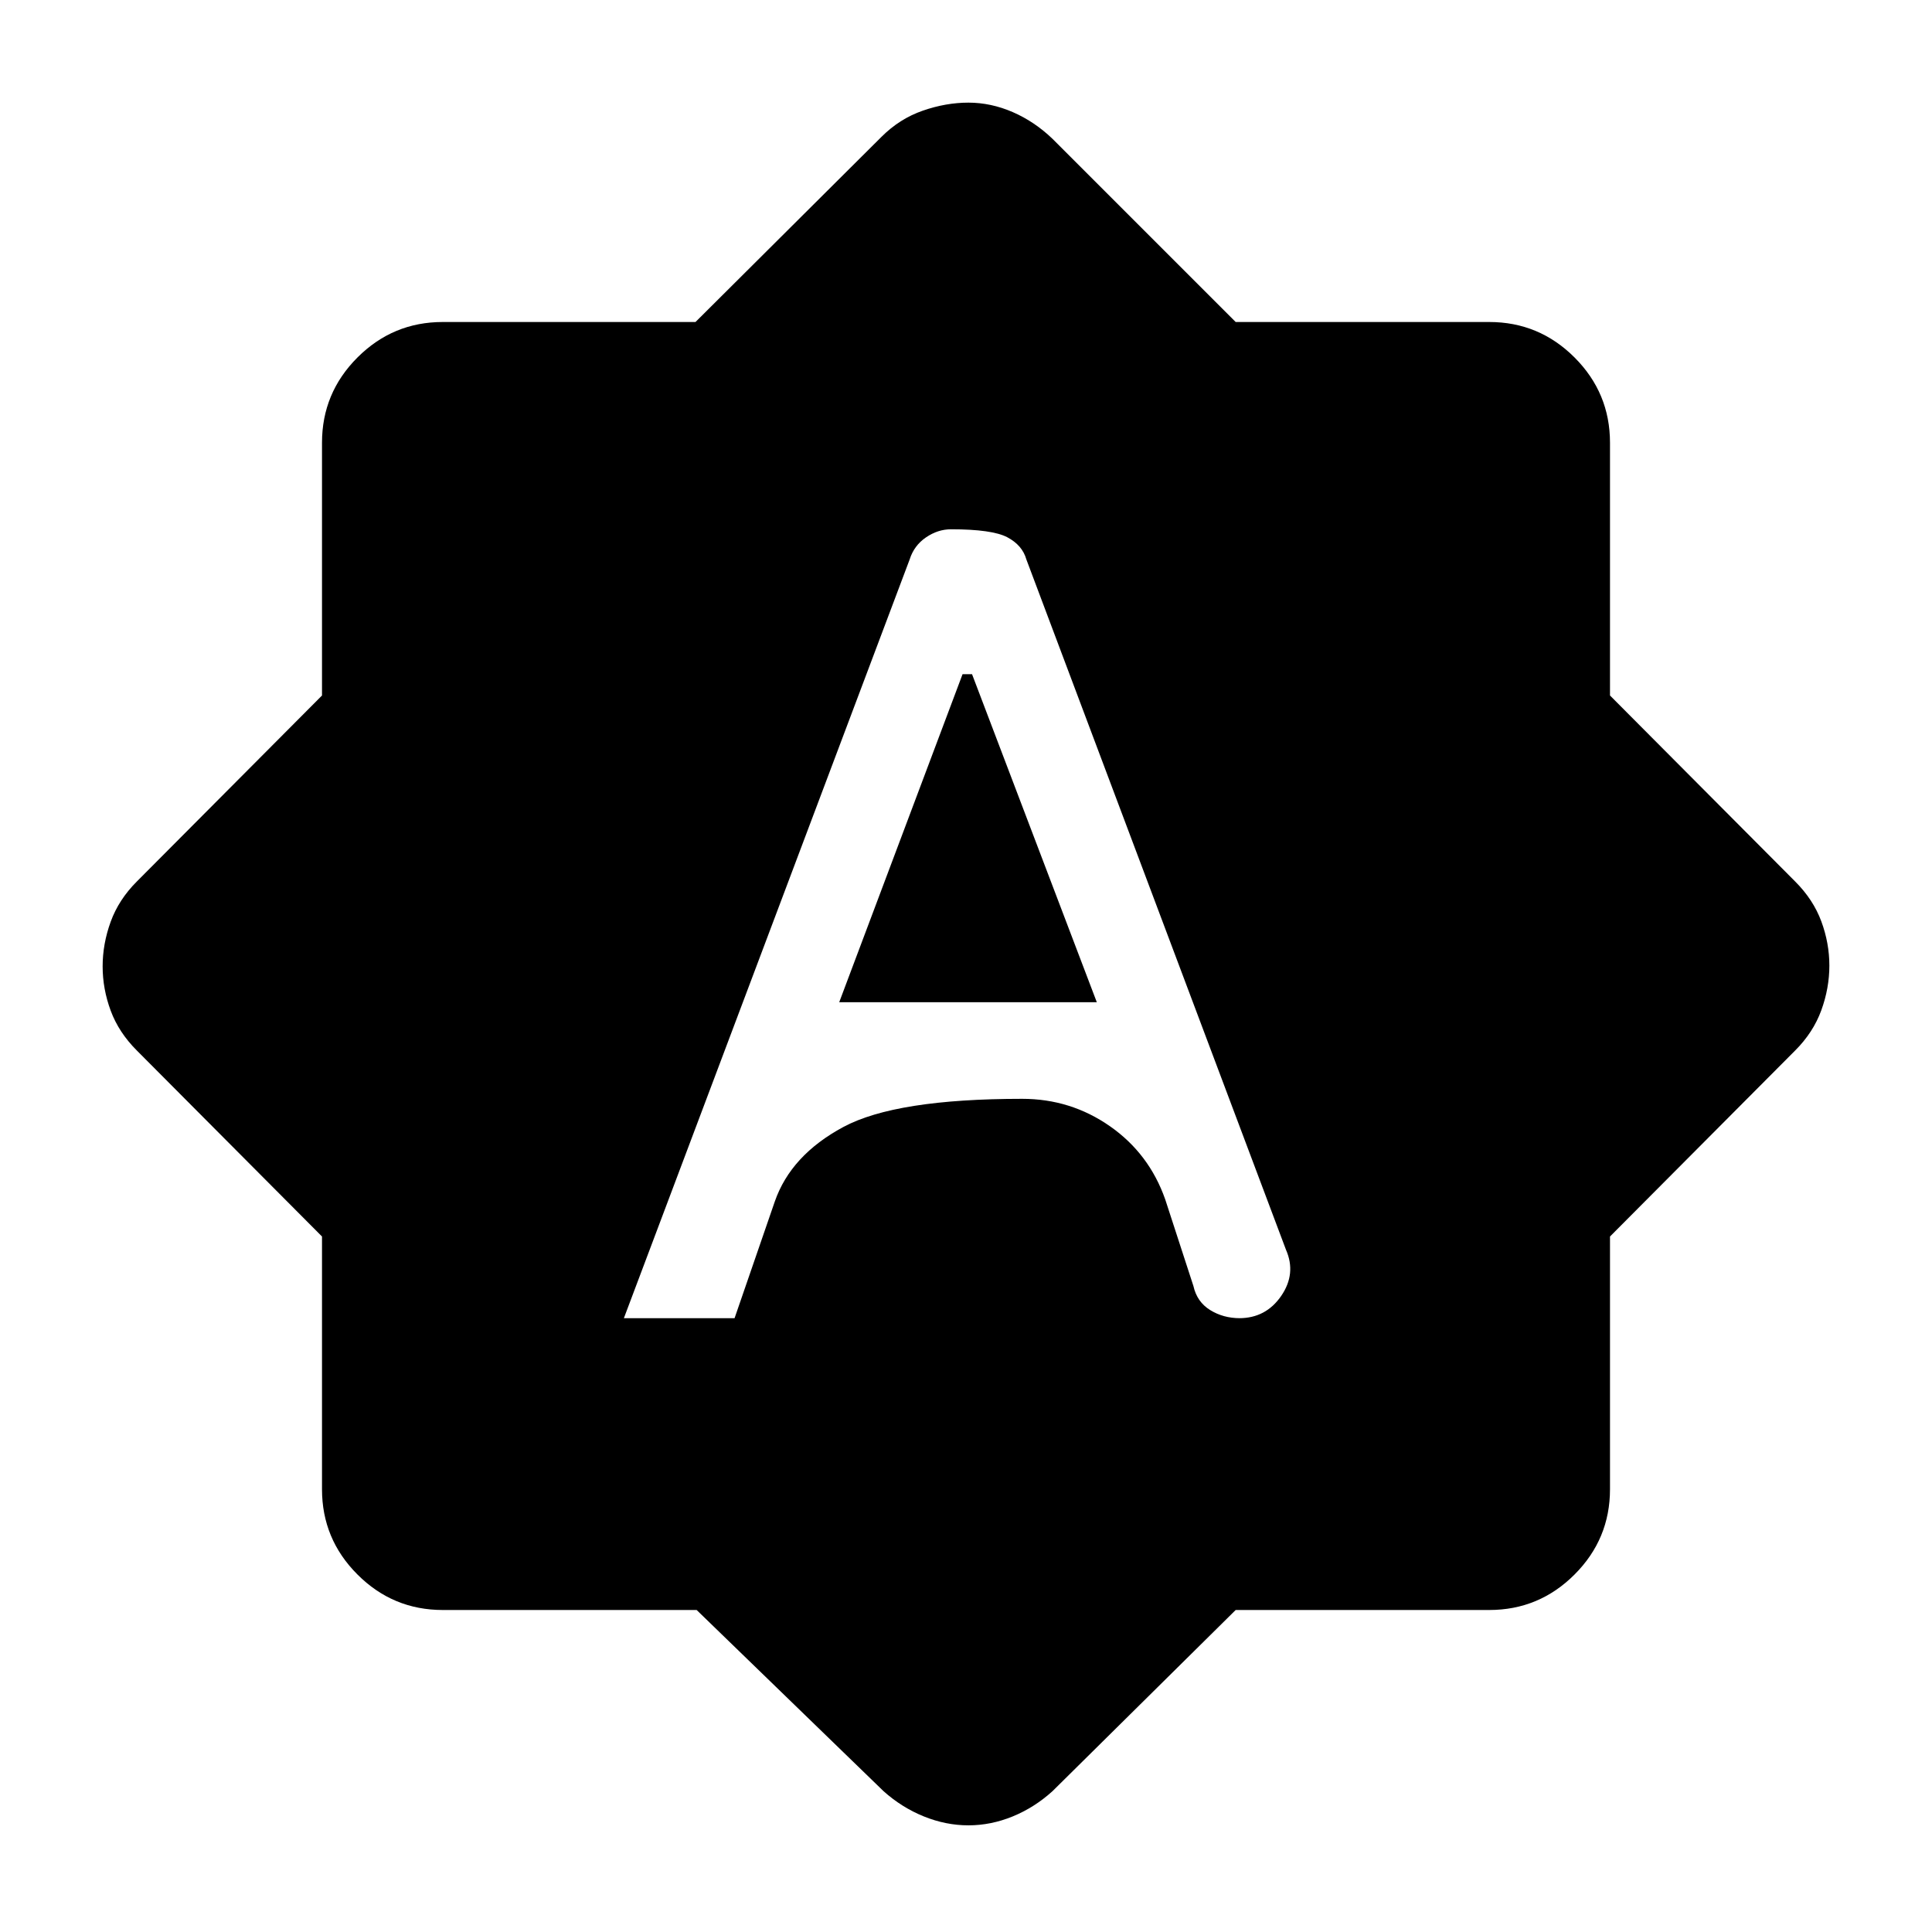
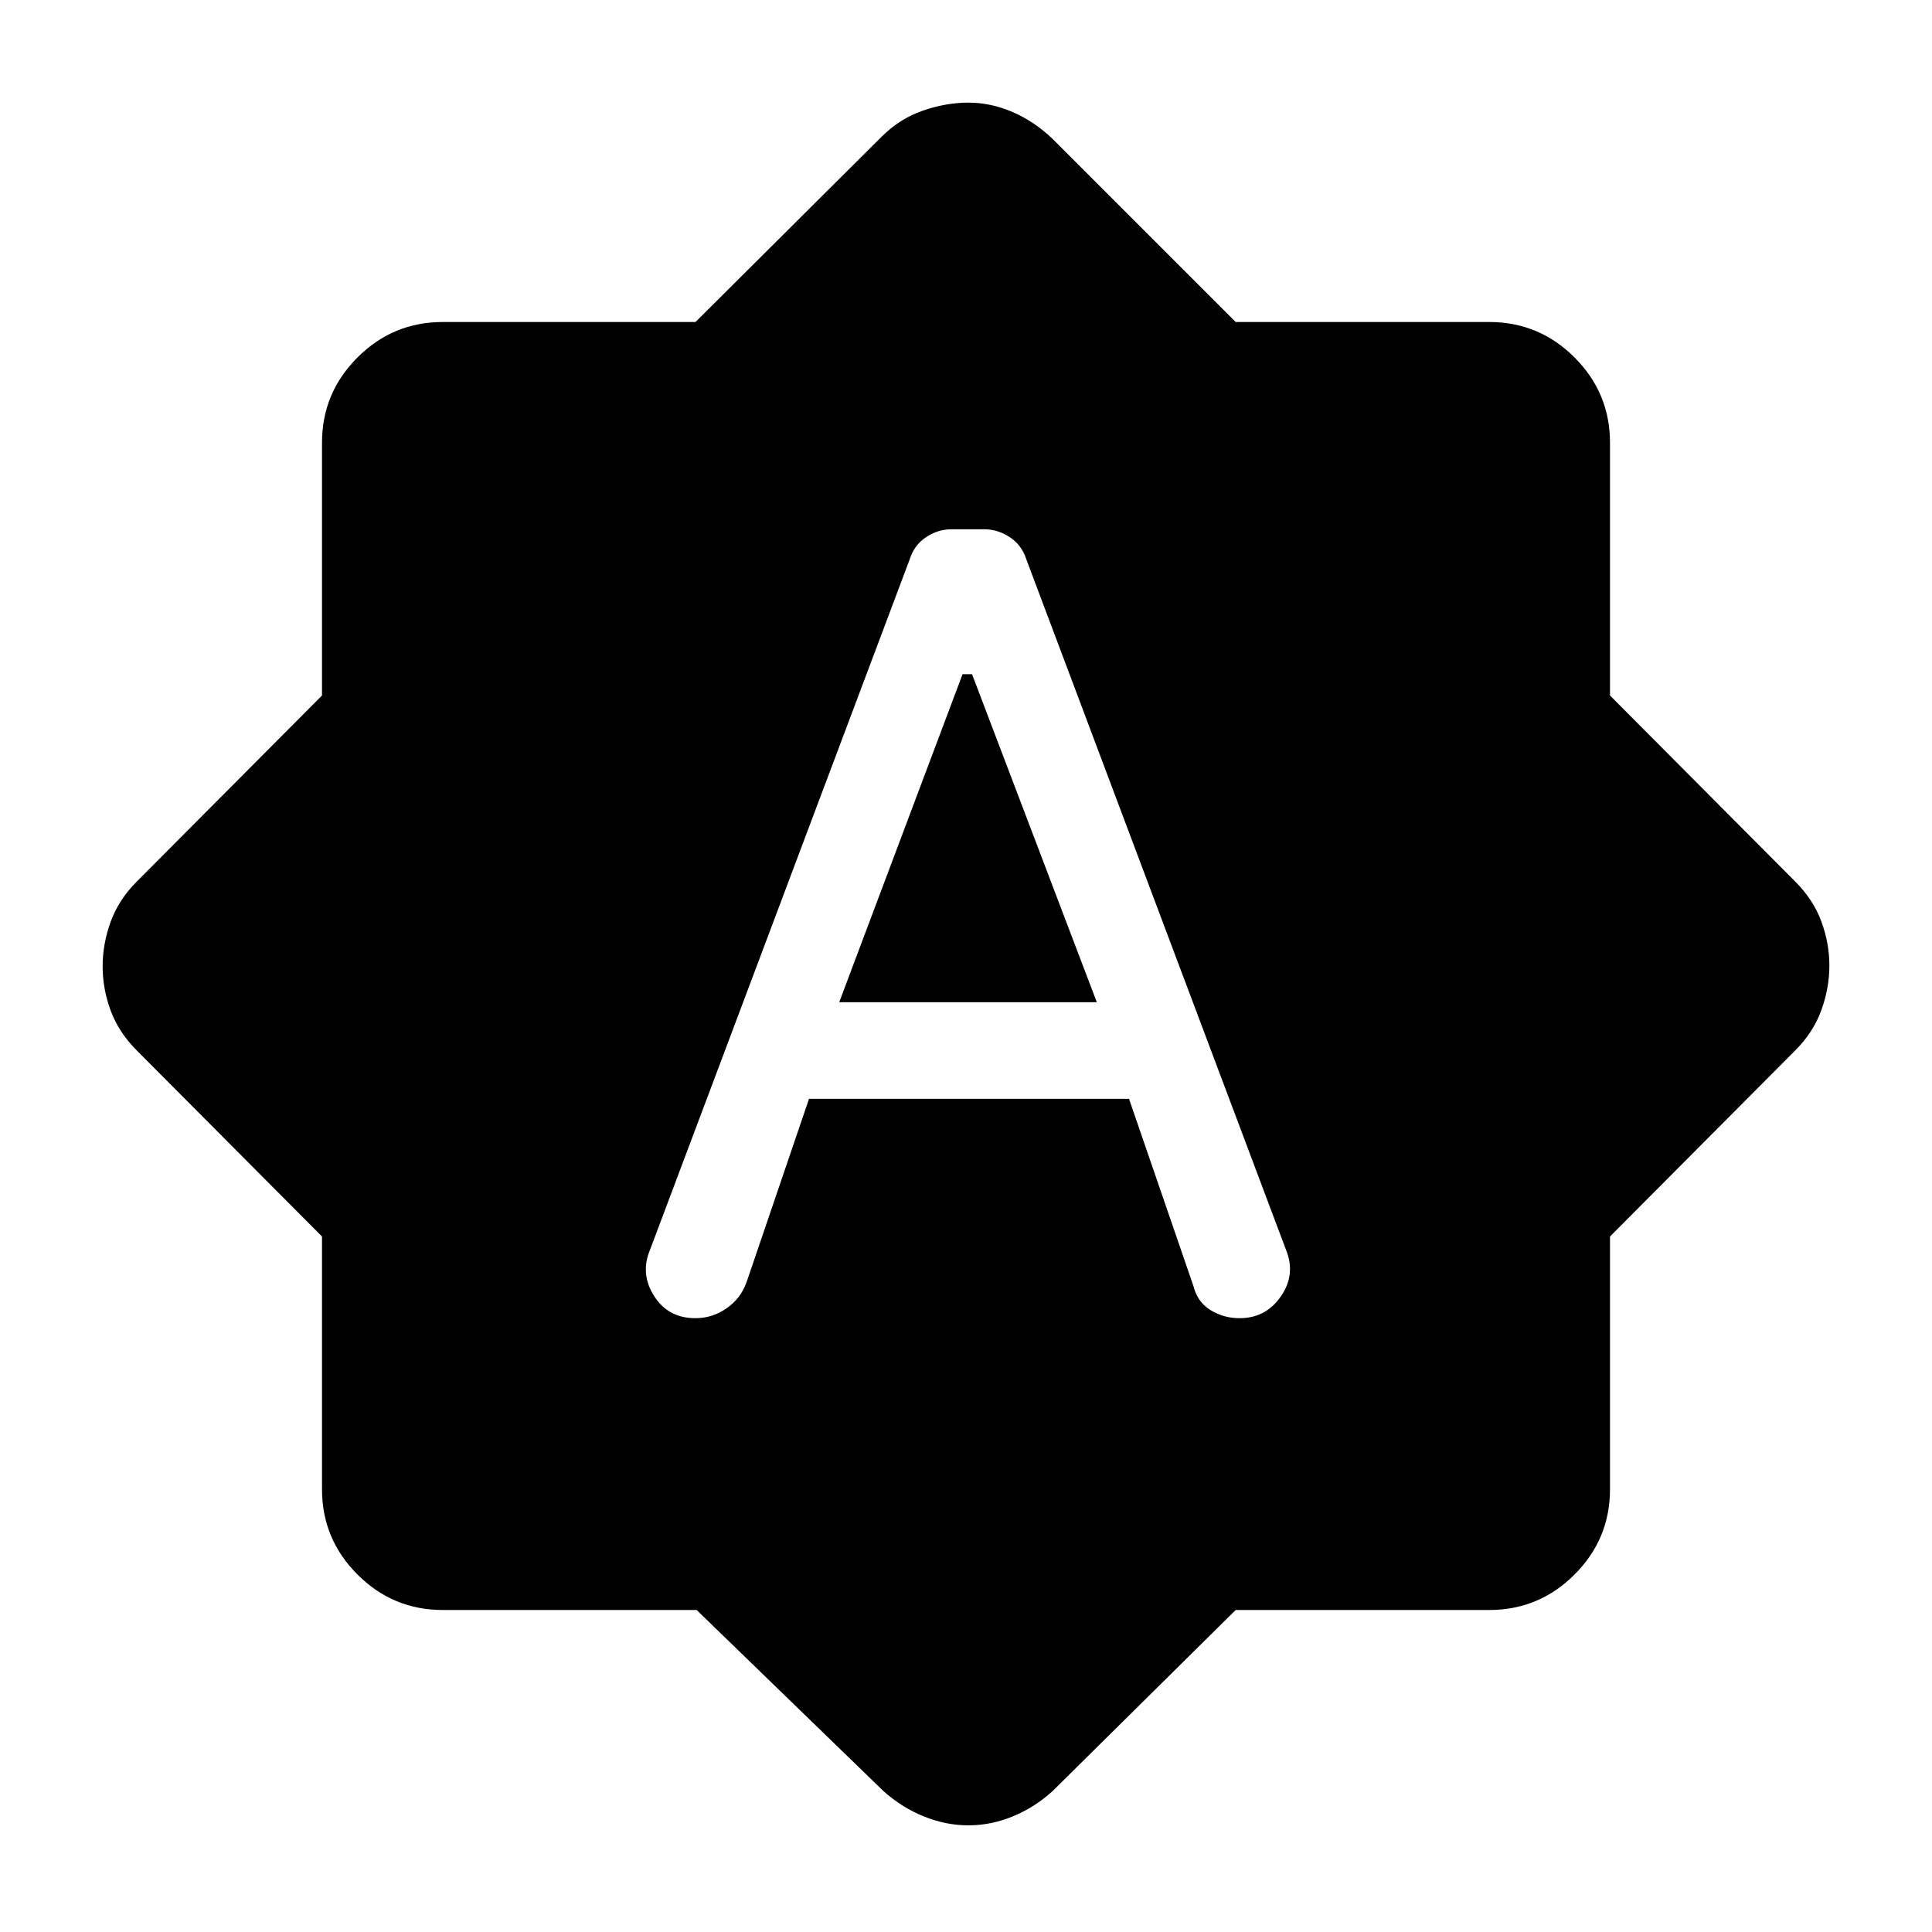
<svg xmlns="http://www.w3.org/2000/svg" width="48" height="48" viewBox="0 -960 960 960">
-   <path d="M310-305h55l20-58q8-23 34.04-37t88.88-14q24.08 0 43.58 13.6Q571-386.79 579-364l14 43q1.76 7.89 8.3 11.95 6.53 4.05 14.82 4.05h-.41q13.29 0 20.9-11.05 7.6-11.06 2.39-22.95L510-682q-2-7.1-9.5-11.05Q493-697 472.54-697q-6.54 0-12.46 4.05-5.91 4.05-8.08 10.95L310-305Zm107-157 61.29-163H483l62 163H417Zm-70.84 302H220q-24.75 0-42.37-17.63Q160-195.25 160-220v-125.59L68-438q-9-9-13-19.81-4-10.82-4-22Q51-491 55-502q4-11 13-20l92-92.41V-740q0-24.75 17.63-42.38Q195.25-800 220-800h125.59L438-892q9-9 20.5-13t22.7-4q11.19 0 22.02 4.7 10.82 4.69 19.78 13.3l91 91h126q24.75 0 42.38 17.62Q800-764.75 800-740v125.59L892-522q9 9 13 19.81 4 10.82 4 22 0 11.19-4 22.19-4 11-13 20l-92 92.41V-220q0 24.75-17.62 42.37Q764.75-160 740-160H614l-91 90q-8.96 8.13-19.78 12.57Q492.39-53 481.2-53q-11.2 0-22.16-4.43Q448.07-61.87 439-70l-92.84-90Z" />
+   <path d="M346.16-160H220q-24.75 0-42.37-17.63Q160-195.25 160-220v-125.59L68-438q-9-9-13-19.81-4-10.82-4-22Q51-491 55-502q4-11 13-20l92-92.41V-740q0-24.75 17.63-42.38Q195.25-800 220-800h125.59L438-892q9-9 20.5-13t22.7-4q11.19 0 22.02 4.7 10.82 4.69 19.78 13.3l91 91h126q24.75 0 42.38 17.62Q800-764.75 800-740v125.59L892-522q9 9 13 19.81 4 10.82 4 22 0 11.19-4 22.19-4 11-13 20l-92 92.41V-220q0 24.75-17.62 42.37Q764.75-160 740-160H614l-91 90q-8.96 8.13-19.78 12.57Q492.39-53 481.2-53q-11.2 0-22.16-4.43Q448.07-61.87 439-70l-92.84-90ZM402-414h159l32 93q2 8 8.54 12 6.54 4 14.38 4 13.08 0 20.58-10.9 7.5-10.89 2.5-23.1L510-682q-2.24-7.11-8.2-11.05-5.97-3.95-12.68-3.95h-16.41q-6.71 0-12.6 3.95-5.9 3.94-8.11 11.05L323-339q-5 11.9 2 22.95Q332-305 345.54-305q8.46 0 15.54-4.95 7.09-4.95 9.92-13.05l31-91Zm15-48 61.29-163H483l62 163H417Z" />
</svg>
